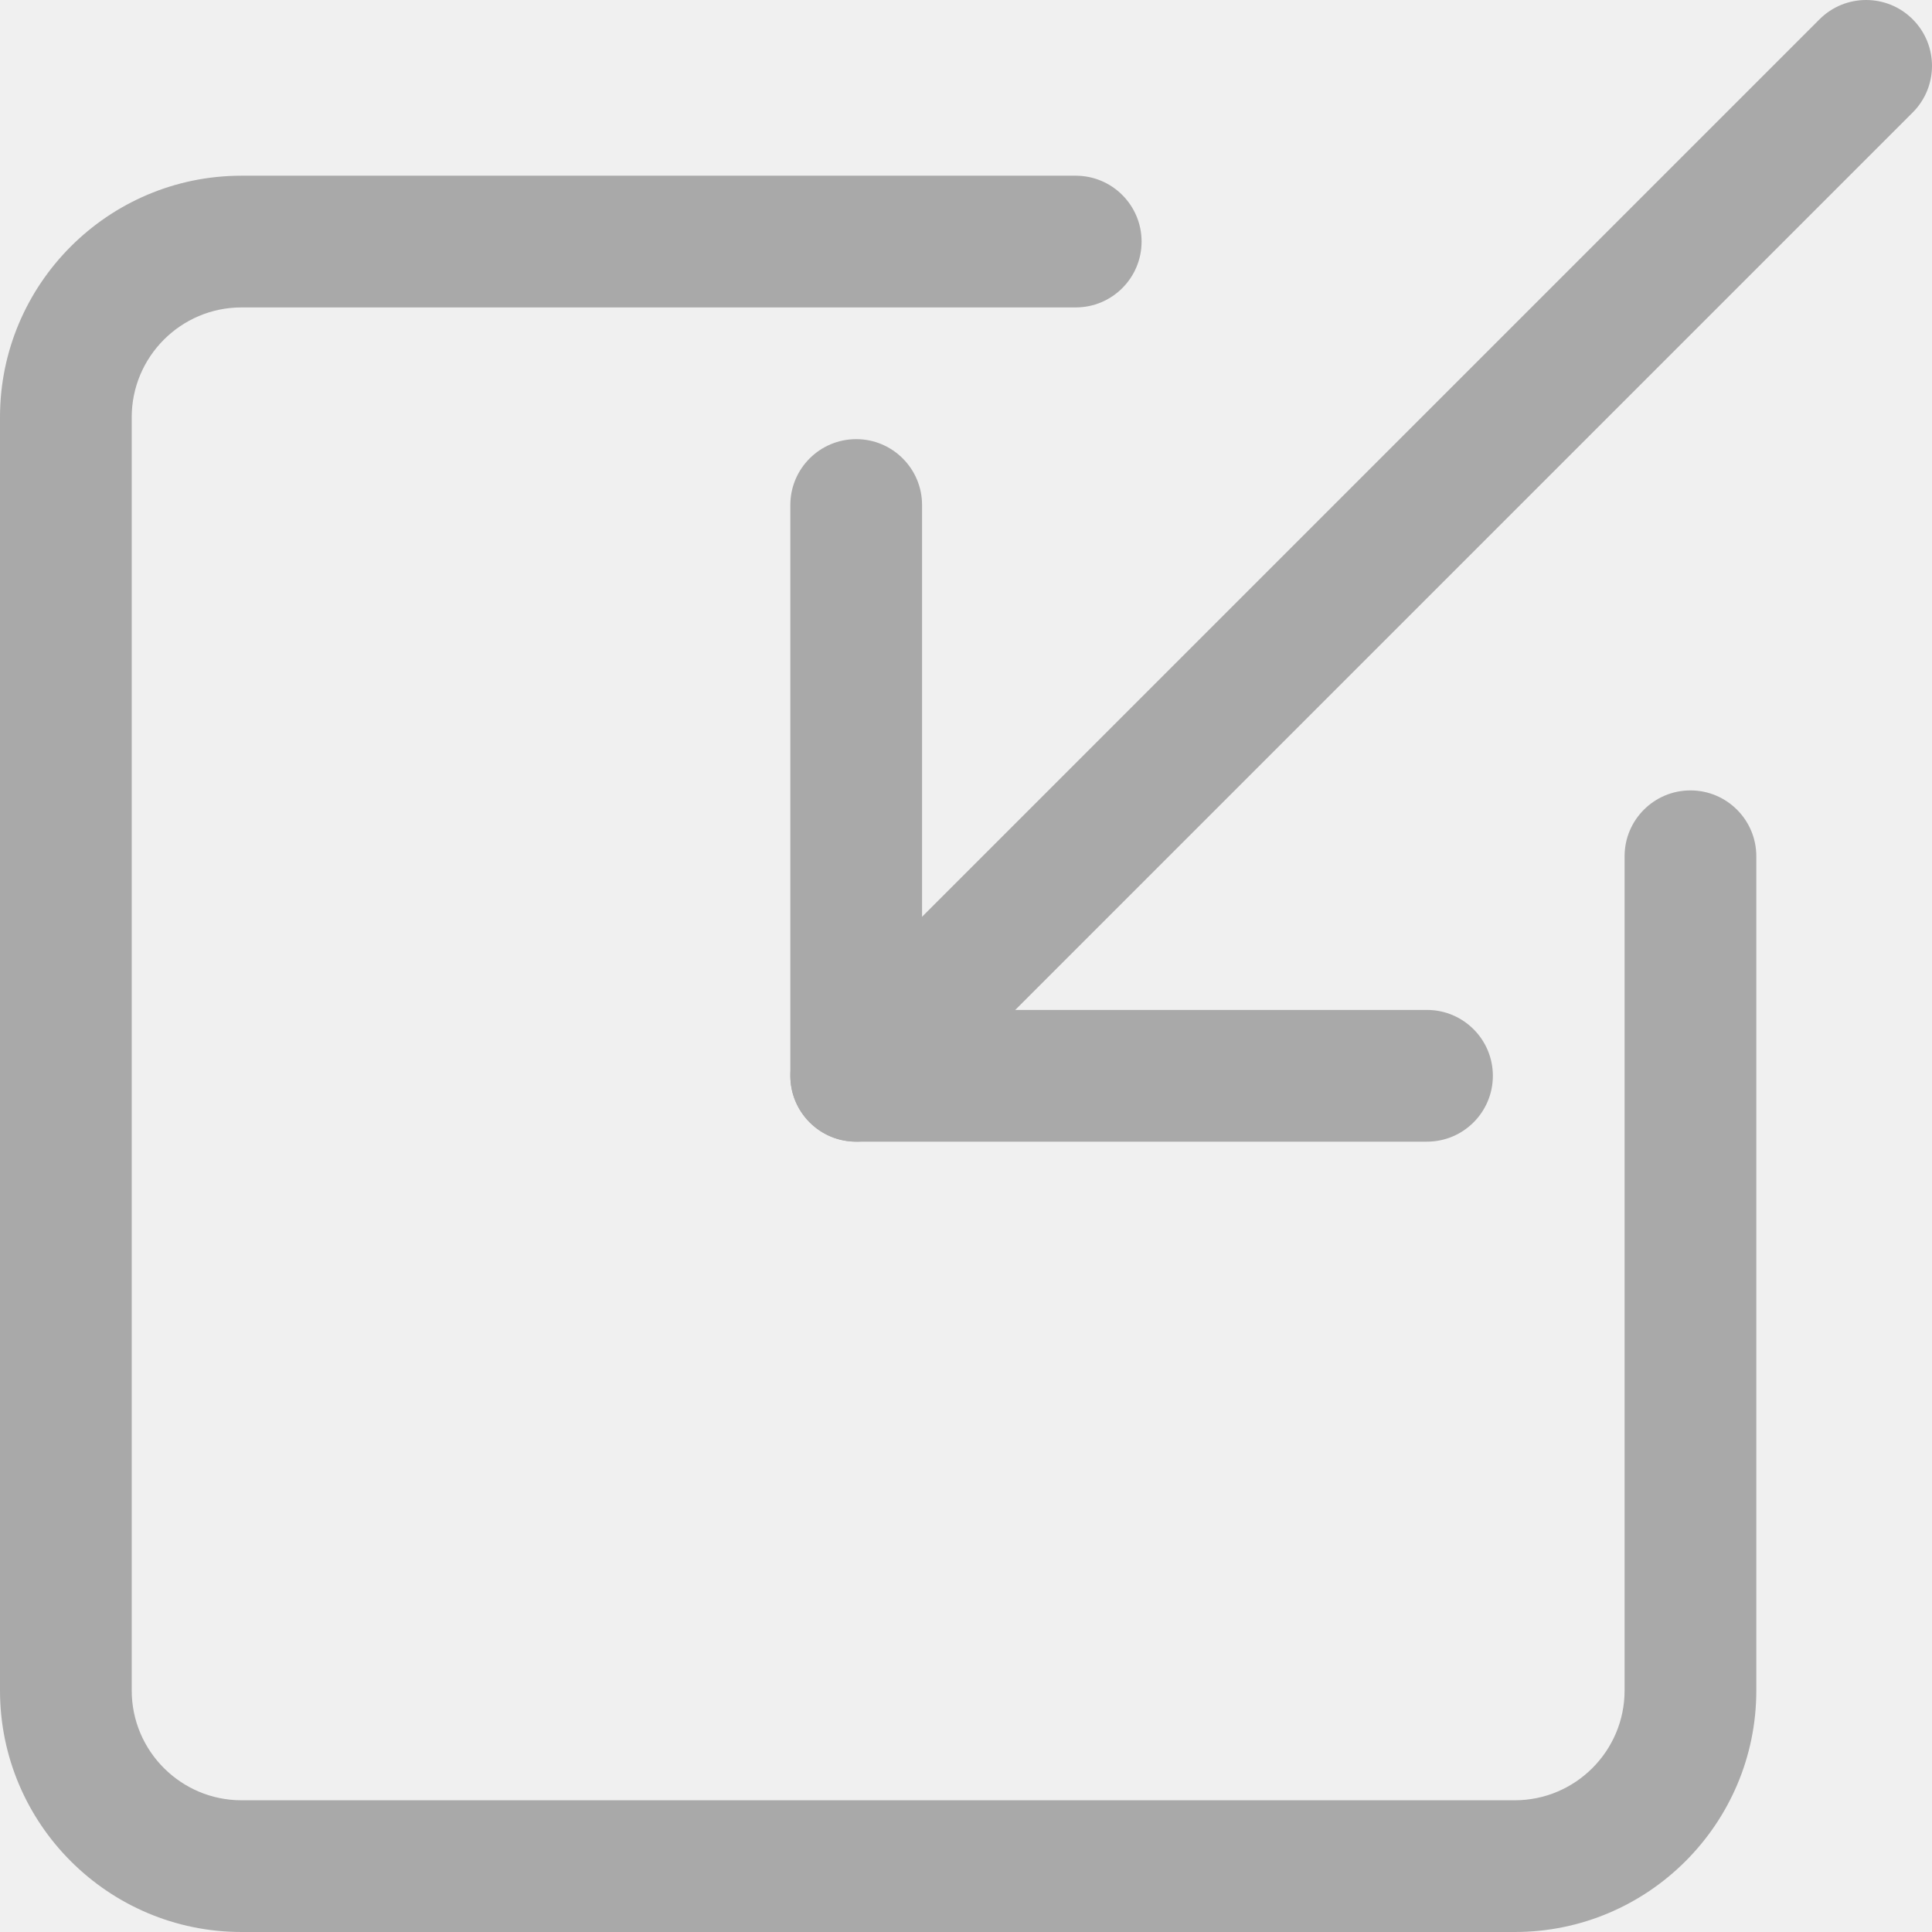
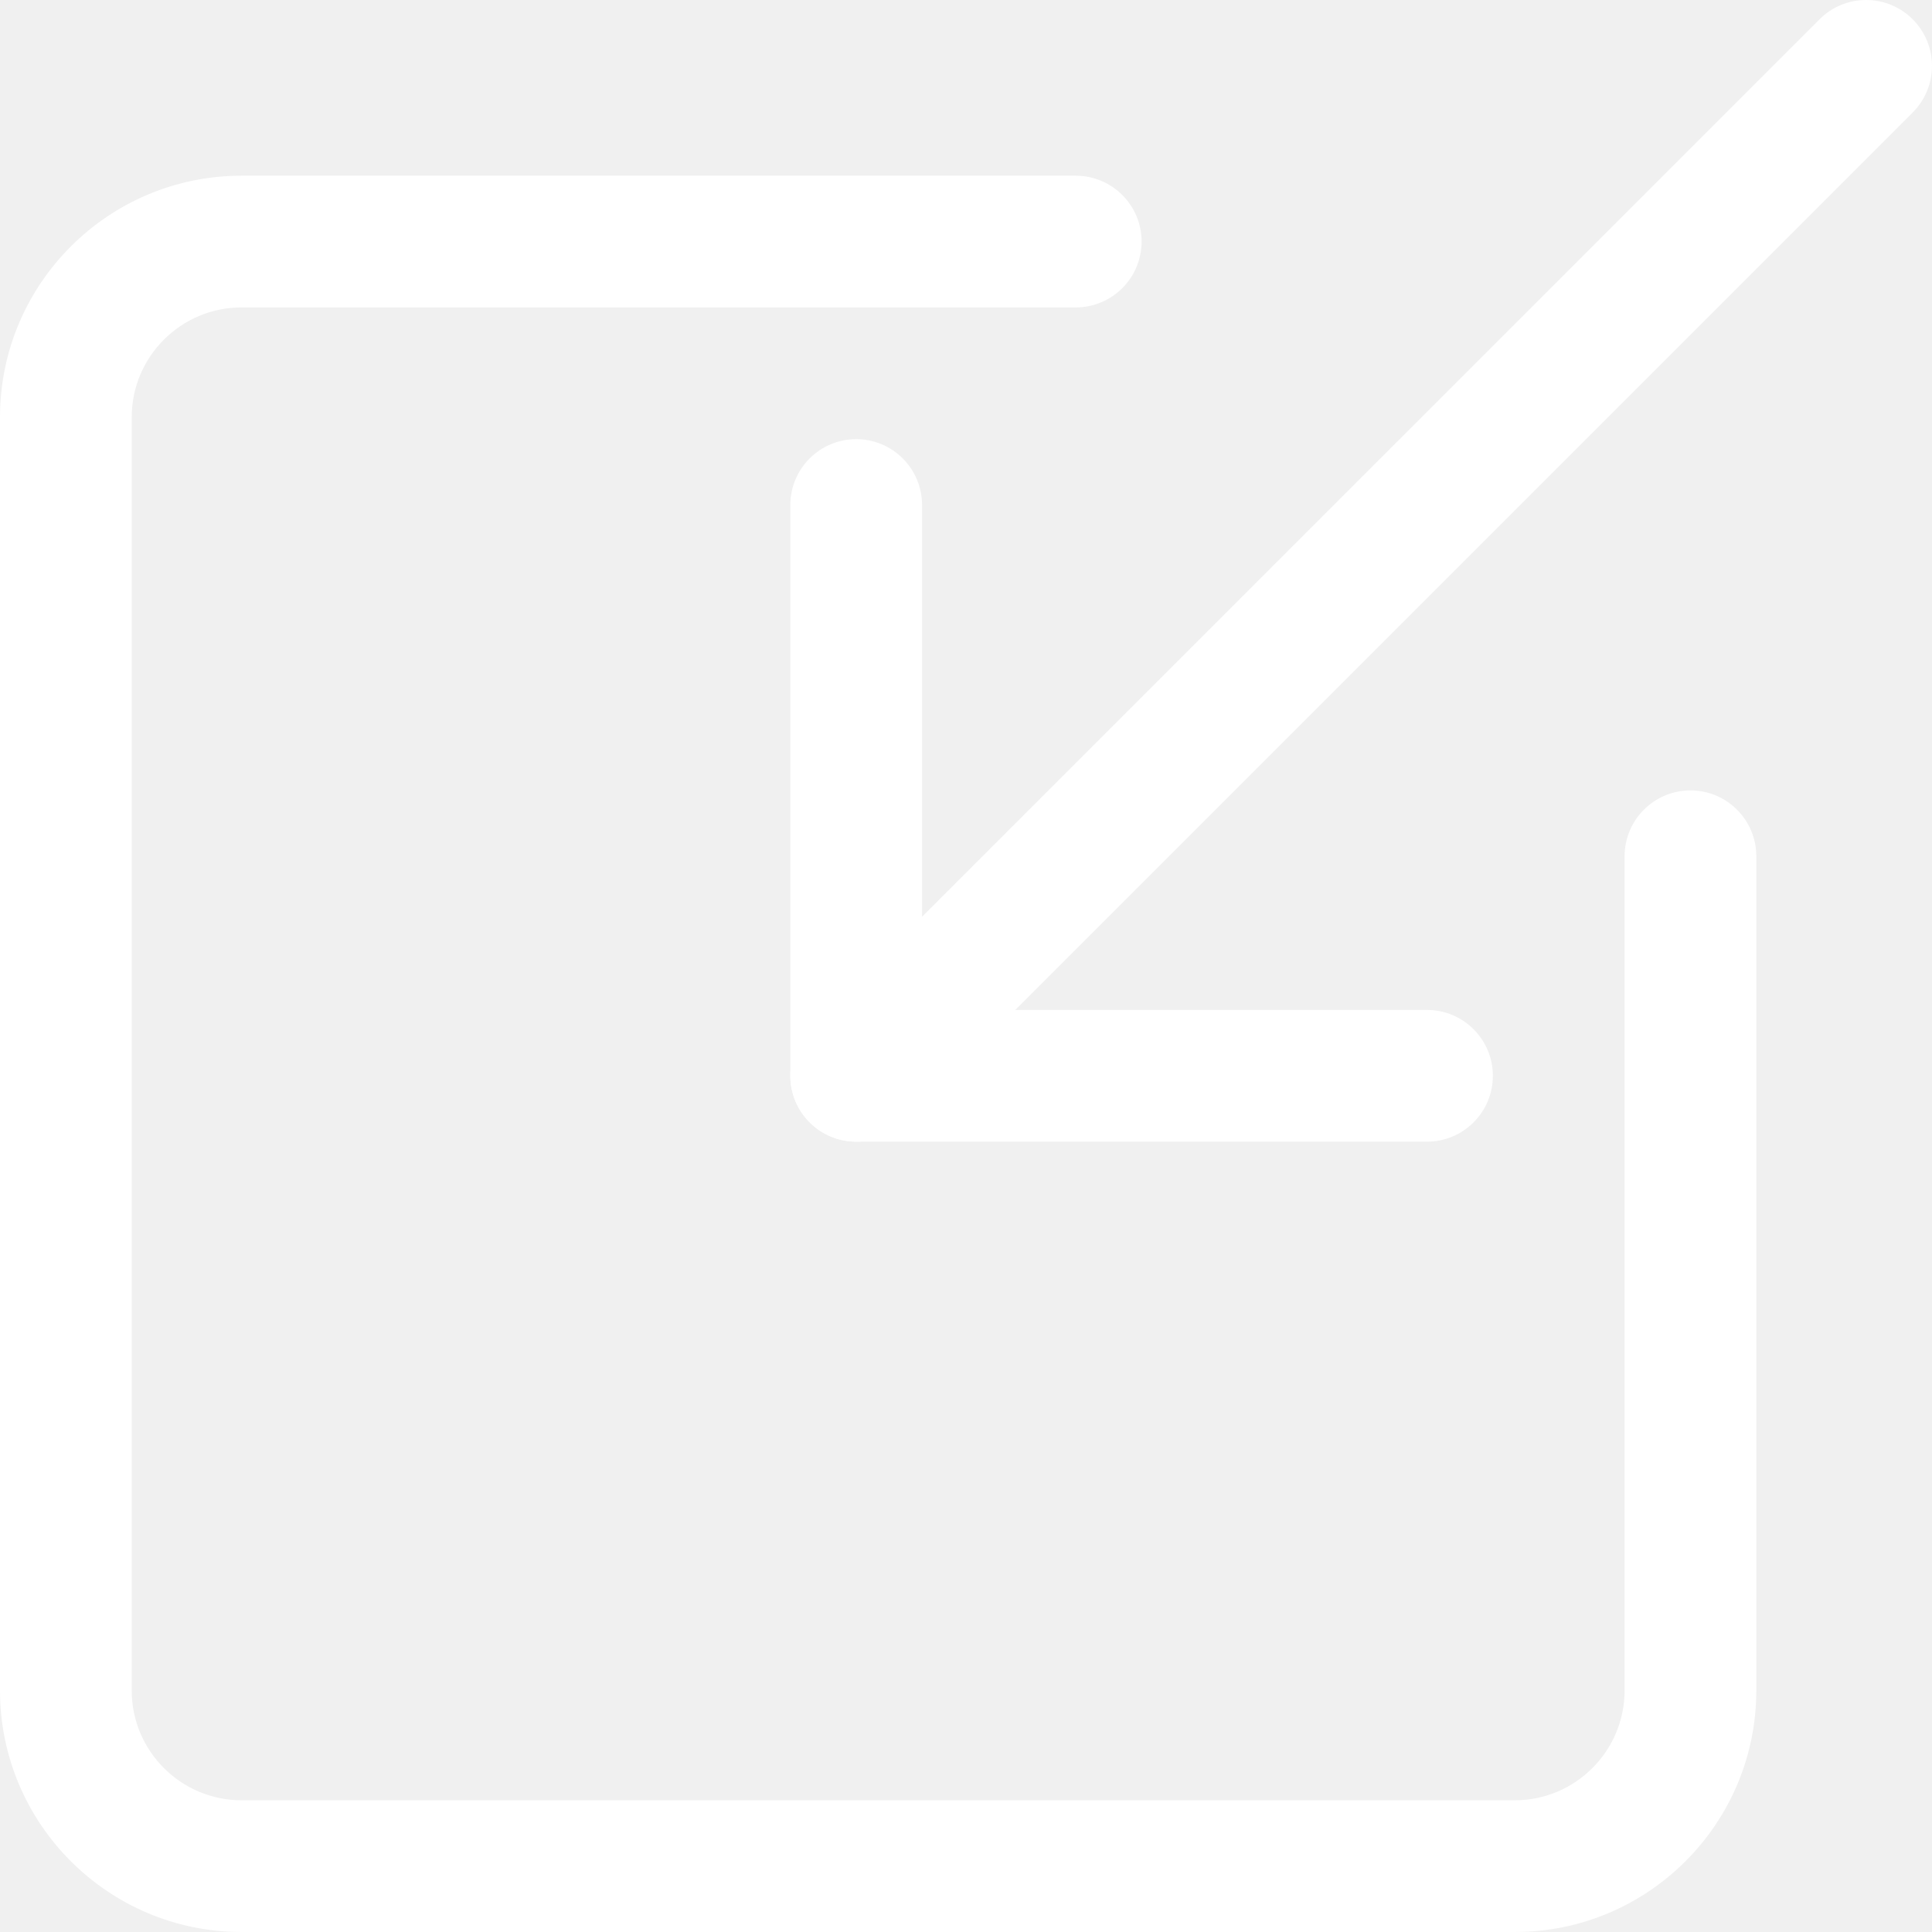
<svg xmlns="http://www.w3.org/2000/svg" height="512px" viewBox="0 0 469.349 469.349" width="512px" class="">
  <g>
-     <path d="m368 469.348h-309.332c-32.363 0-58.668-26.301-58.668-58.664v-309.336c0-32.359 26.305-58.664 58.668-58.664h202.664c8.832 0 16 7.168 16 16 0 8.832-7.168 16-16 16h-202.664c-14.699 0-26.668 11.969-26.668 26.664v309.336c0 14.699 11.969 26.664 26.668 26.664h309.332c14.699 0 26.668-11.965 26.668-26.664v-202.668c0-8.832 7.168-16 16-16s16 7.168 16 16v202.668c0 32.363-26.305 58.664-58.668 58.664zm0 0" data-original="#000000" class="active-path" data-old_color="#000000" fill="#A9A9A9" />
-     <path d="m346.668 277.348h-138.668c-8.832 0-16-7.168-16-16v-138.664c0-8.832 7.168-16 16-16s16 7.168 16 16v122.664h122.668c8.832 0 16 7.168 16 16 0 8.832-7.168 16-16 16zm0 0" data-original="#000000" class="active-path" data-old_color="#000000" fill="#A9A9A9" />
-     <path d="m208 277.348c-4.098 0-8.191-1.555-11.309-4.691-6.25-6.25-6.25-16.383 0-22.637l245.336-245.332c6.25-6.25 16.383-6.25 22.633 0s6.25 16.383 0 22.637l-245.332 245.332c-3.137 3.137-7.23 4.691-11.328 4.691zm0 0" data-original="#000000" class="active-path" data-old_color="#000000" fill="#A9A9A9" />
+     <path d="m368 469.348h-309.332c-32.363 0-58.668-26.301-58.668-58.664v-309.336c0-32.359 26.305-58.664 58.668-58.664h202.664c8.832 0 16 7.168 16 16 0 8.832-7.168 16-16 16h-202.664c-14.699 0-26.668 11.969-26.668 26.664v309.336c0 14.699 11.969 26.664 26.668 26.664h309.332c14.699 0 26.668-11.965 26.668-26.664v-202.668c0-8.832 7.168-16 16-16s16 7.168 16 16v202.668c0 32.363-26.305 58.664-58.668 58.664zm0 0" data-original="#ffffff" class="active-path" data-old_color="#ffffff" fill="#ffffff" />
+     <path d="m346.668 277.348h-138.668c-8.832 0-16-7.168-16-16v-138.664c0-8.832 7.168-16 16-16s16 7.168 16 16v122.664h122.668c8.832 0 16 7.168 16 16 0 8.832-7.168 16-16 16zm0 0" data-original="#ffffff" class="active-path" data-old_color="#ffffff" fill="#ffffff" />
+     <path d="m208 277.348c-4.098 0-8.191-1.555-11.309-4.691-6.25-6.25-6.25-16.383 0-22.637l245.336-245.332c6.25-6.25 16.383-6.25 22.633 0s6.25 16.383 0 22.637l-245.332 245.332c-3.137 3.137-7.23 4.691-11.328 4.691zm0 0" data-original="#ffffff" class="active-path" data-old_color="#ffffff" fill="#ffffff" />
  </g>
</svg>
